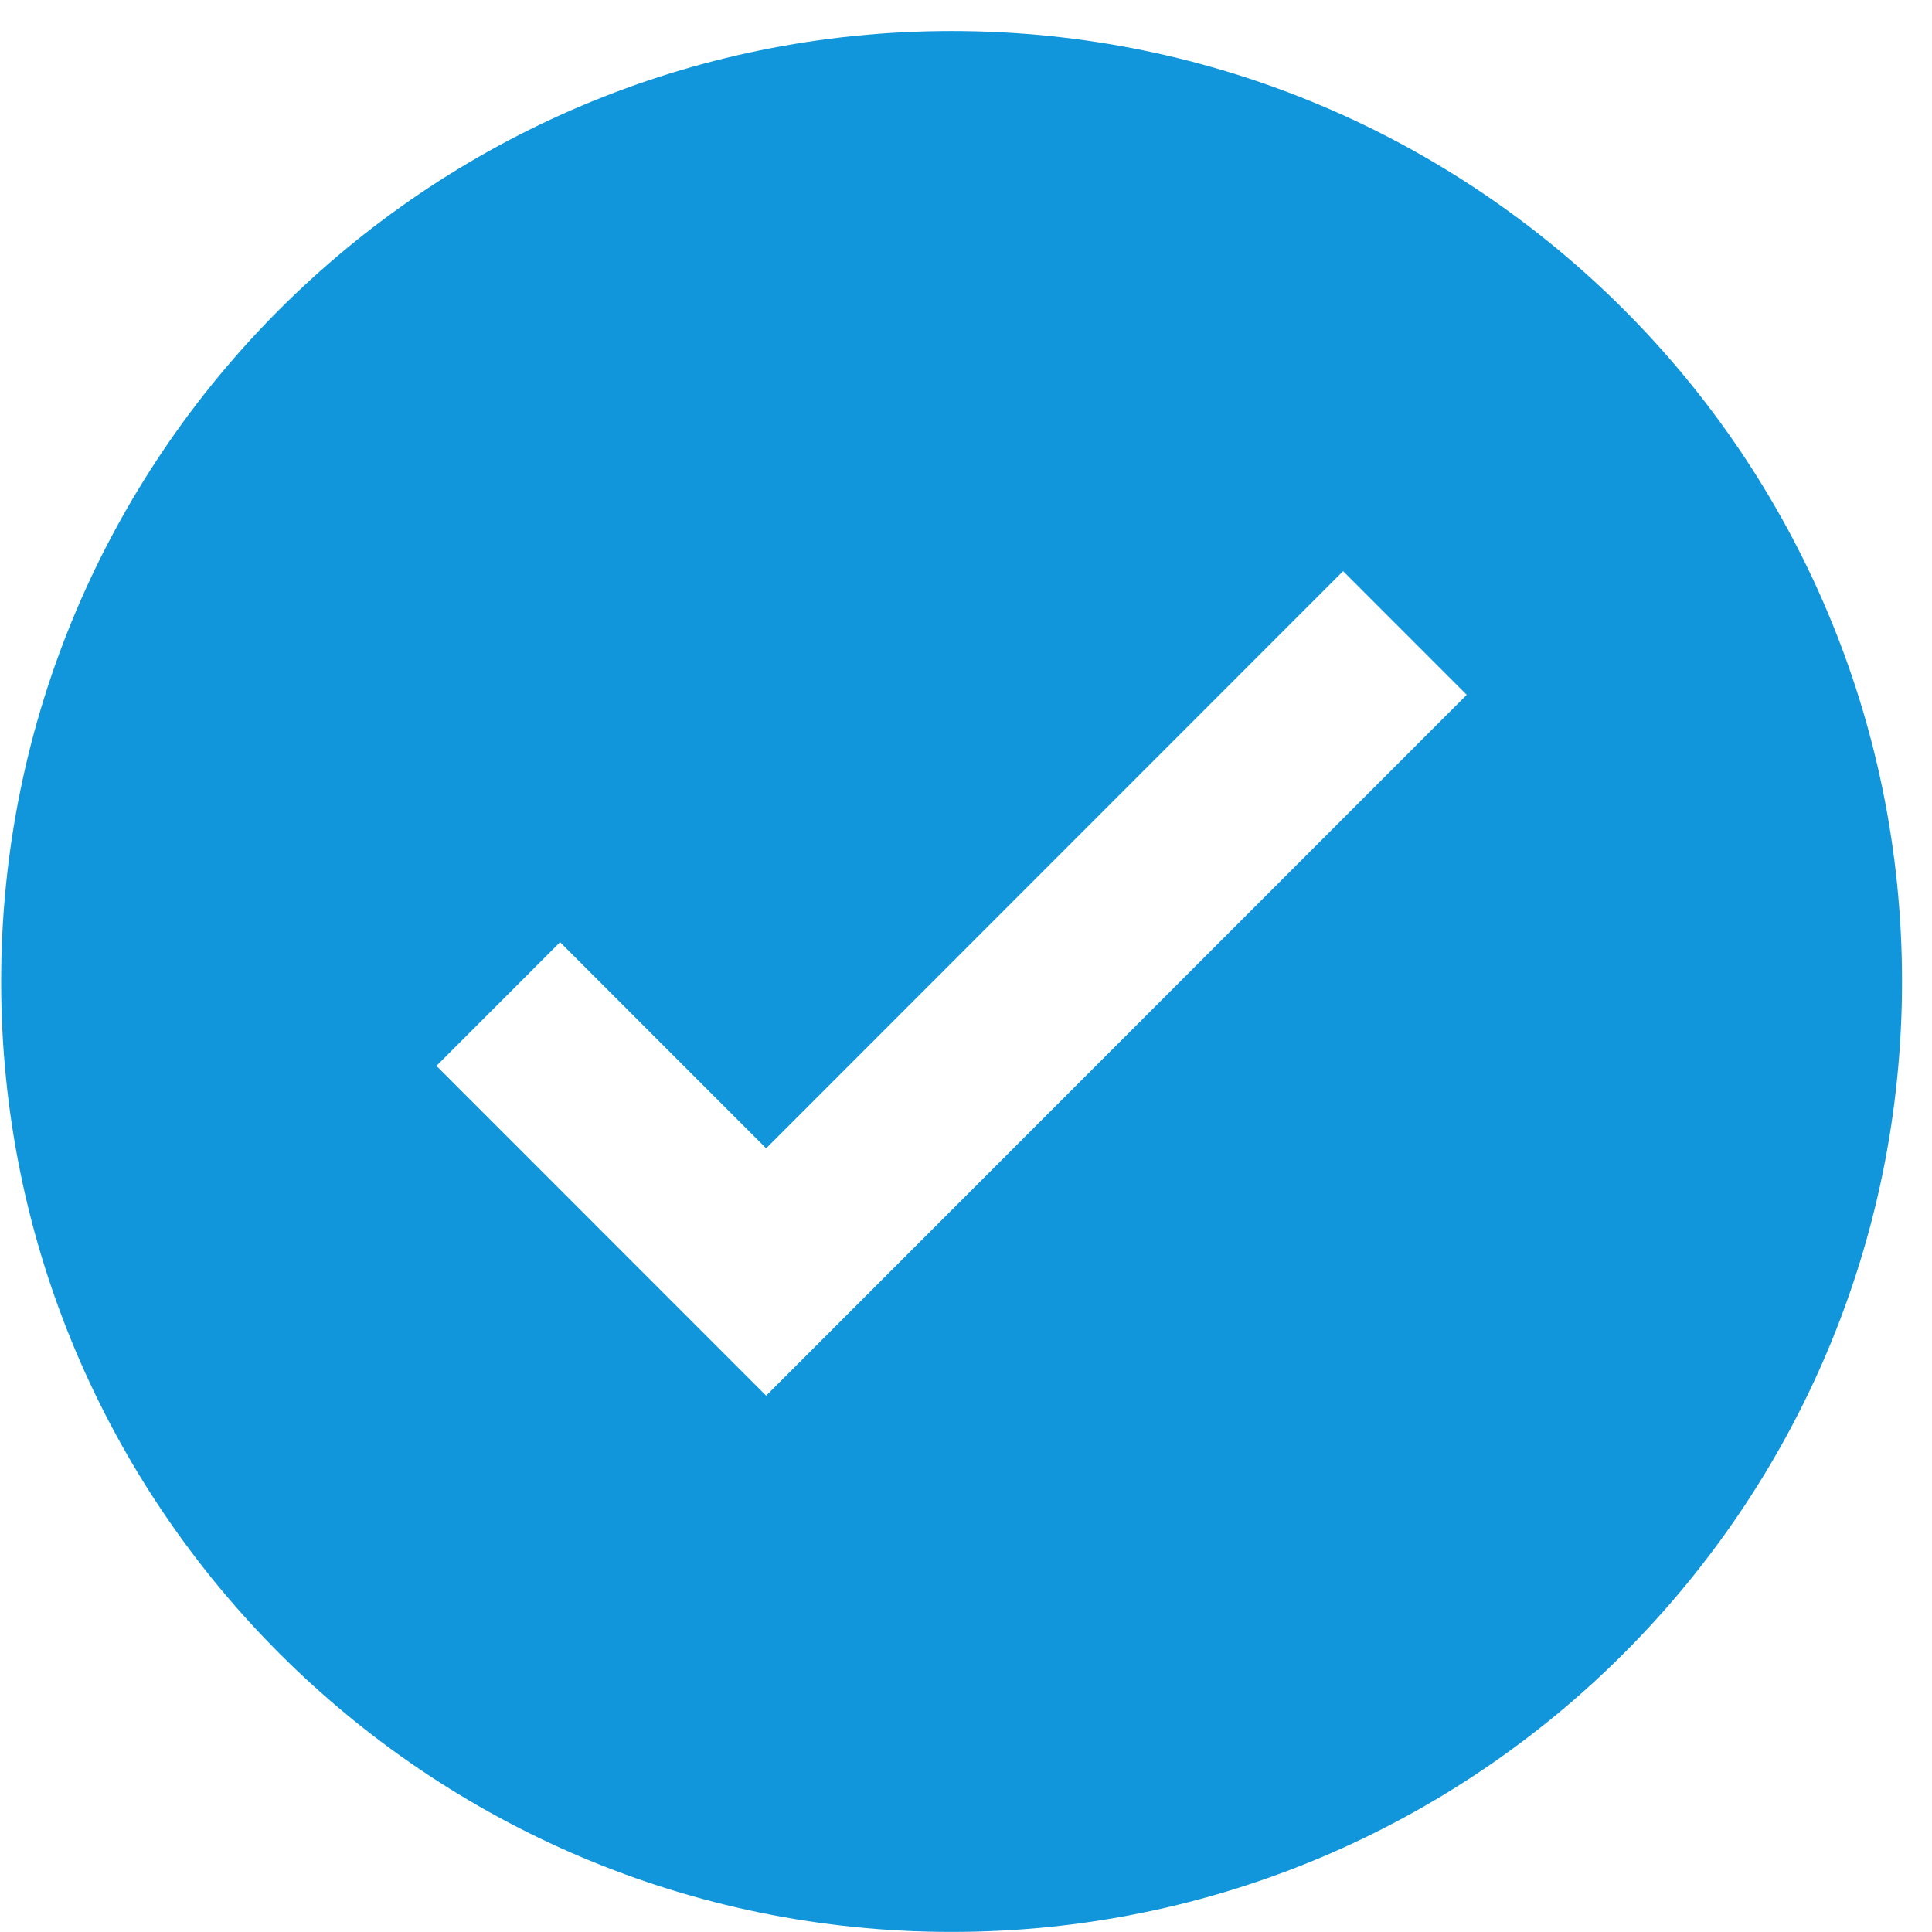
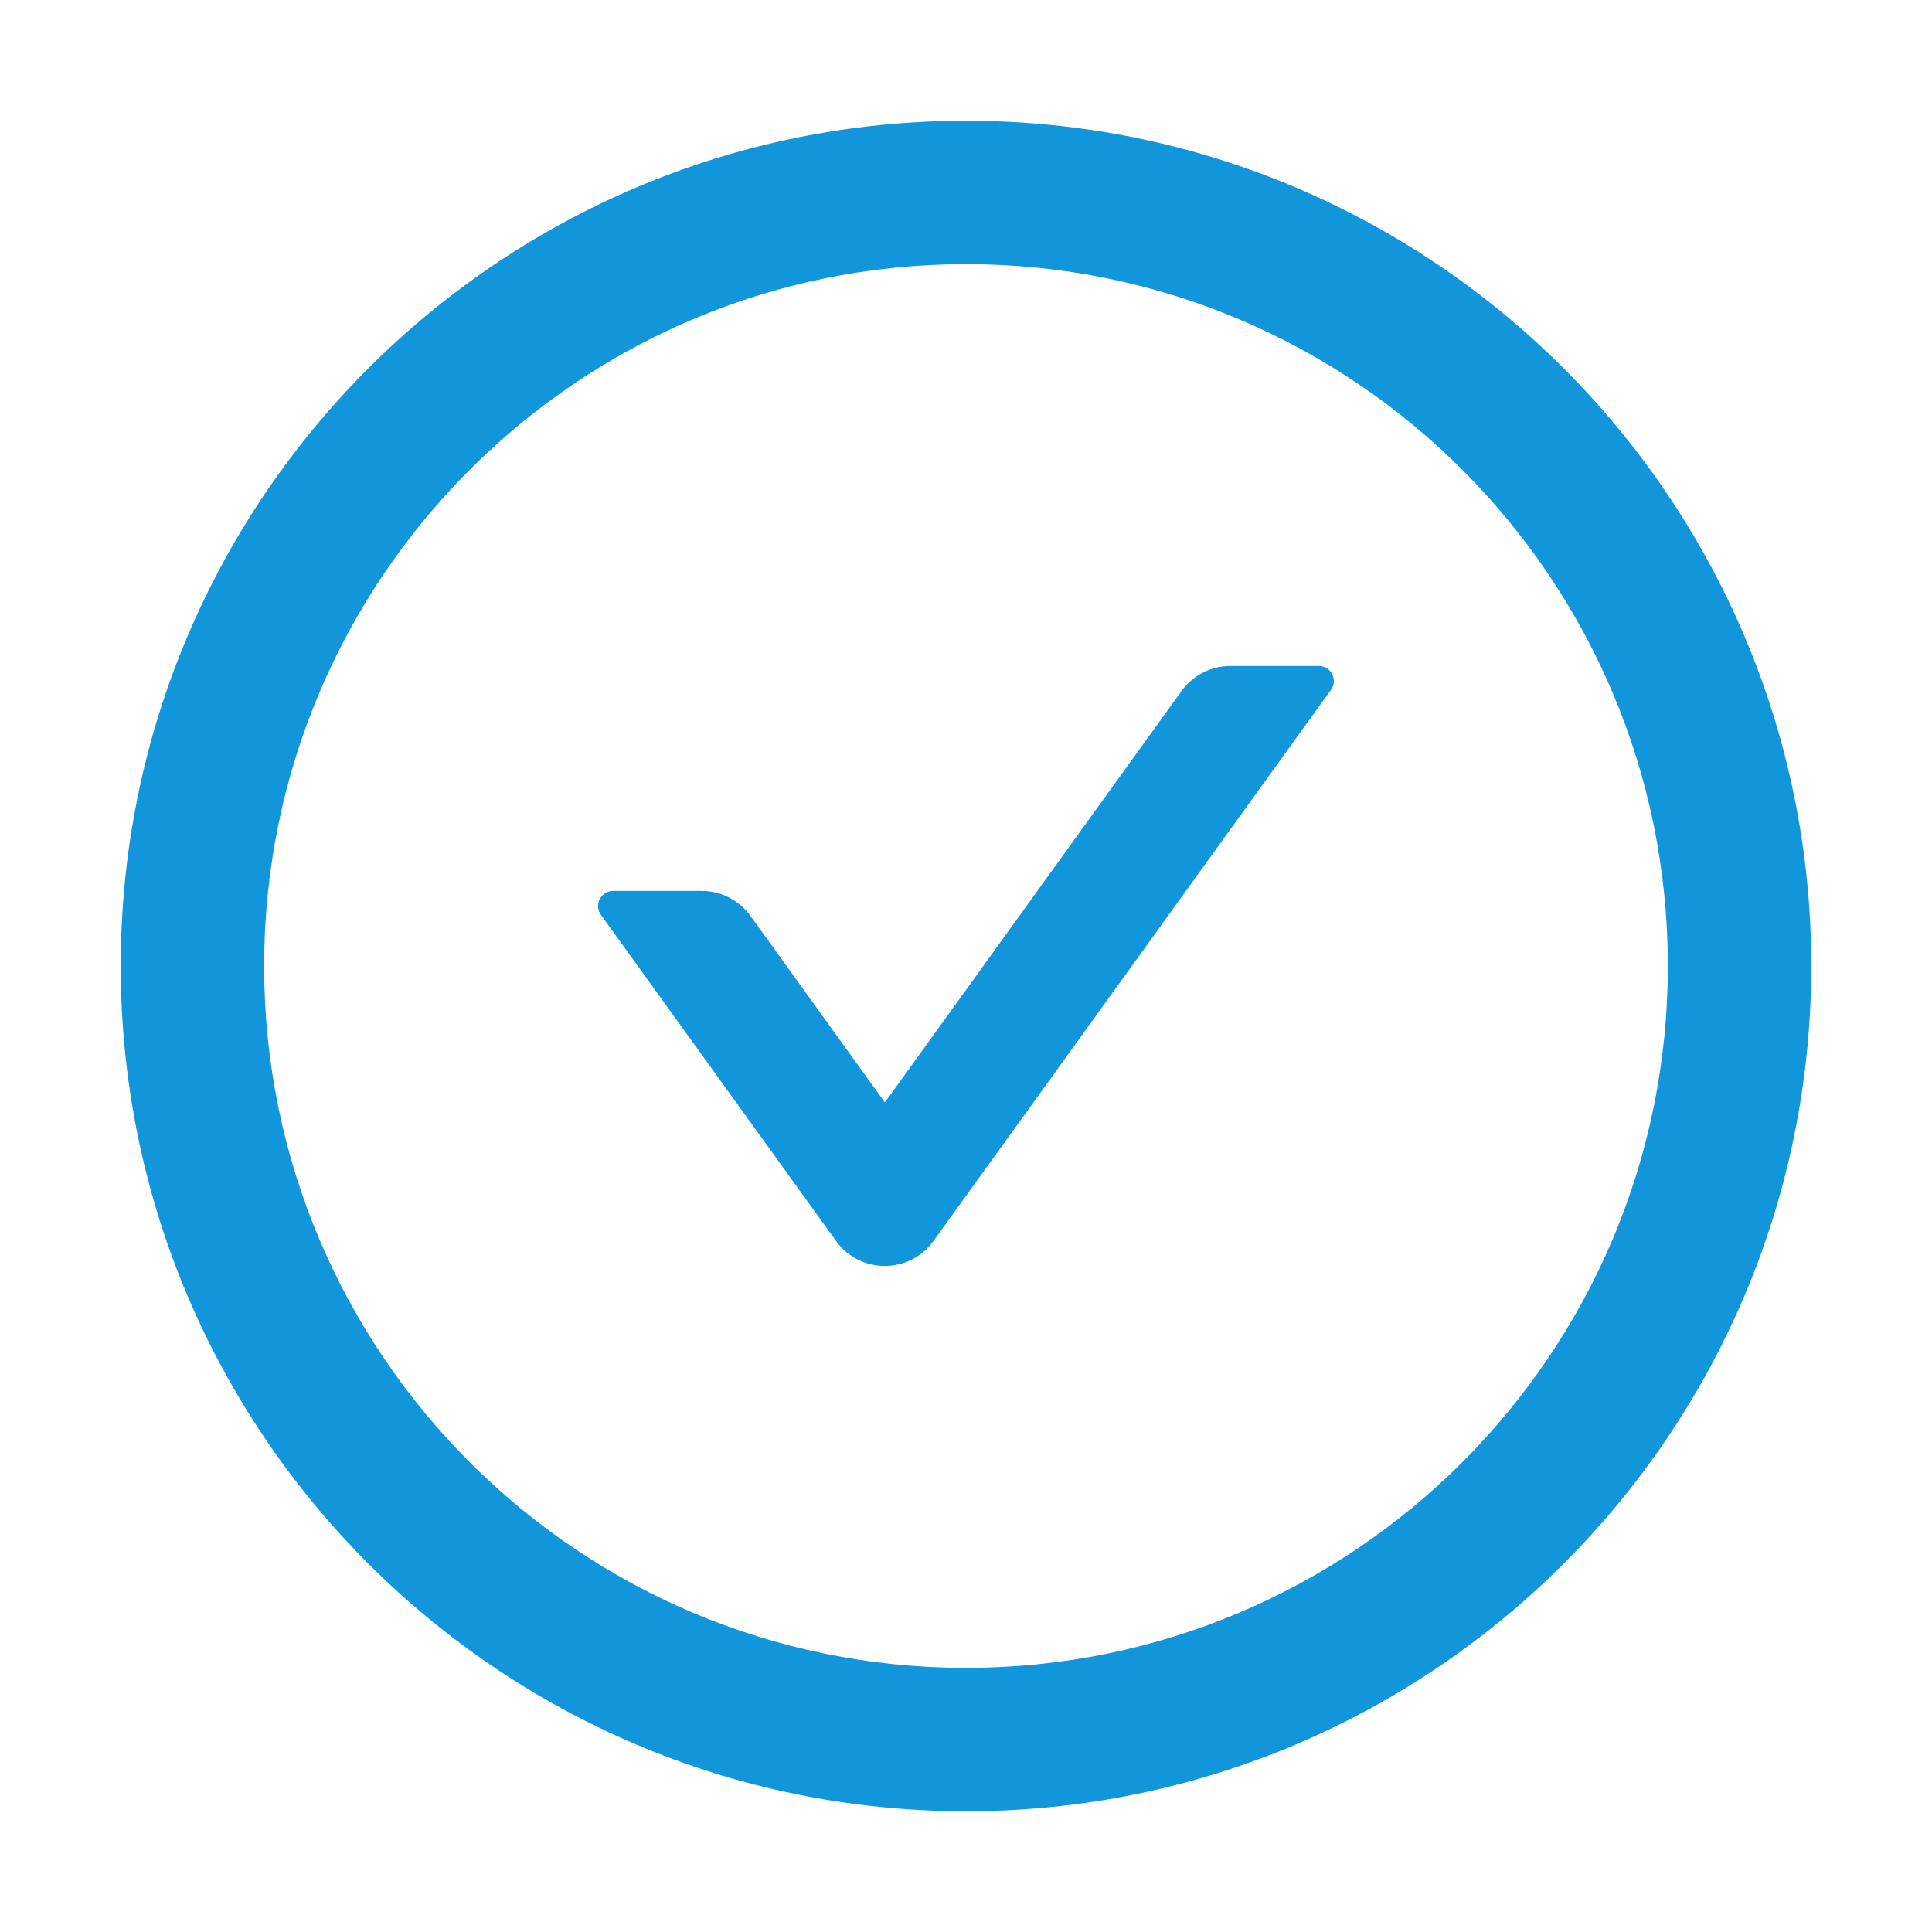
- <svg xmlns="http://www.w3.org/2000/svg" t="1538723477396" class="icon" style="" viewBox="0 0 1024 1024" version="1.1" p-id="2149" width="32" height="32">
+ <svg xmlns="http://www.w3.org/2000/svg" t="1538728964922" class="icon" style="" viewBox="0 0 1024 1024" version="1.1" p-id="6357" width="32" height="32">
  <defs>
    <style type="text/css" />
  </defs>
-   <path d="M504.364 16.445c-278.217 0-503.756 225.539-503.756 503.756s225.539 503.756 503.756 503.756 503.756-225.539 503.756-503.756S782.581 16.445 504.364 16.445zM406.071 739.74 231.326 564.929l65.529-65.554 109.215 109.258 305.803-305.92 65.529 65.554L406.071 739.74z" p-id="2150" fill="#1296db" />
+   <path d="M699 353h-46.9c-10.2 0-19.9 4.9-25.9 13.3L469 584.3l-71.2-98.8c-6-8.3-15.6-13.3-25.9-13.3H325c-6.5 0-10.3 7.4-6.5 12.7l124.6 172.8c12.7 17.7 39 17.7 51.7 0l210.6-292c3.9-5.3 0.1-12.7-6.4-12.7z" p-id="6358" fill="#1296db" />
+   <path d="M512 64C264.6 64 64 264.6 64 512s200.6 448 448 448 448-200.6 448-448S759.4 64 512 64z m0 820c-205.4 0-372-166.6-372-372s166.6-372 372-372 372 166.6 372 372-166.6 372-372 372z" p-id="6359" fill="#1296db" />
</svg>
